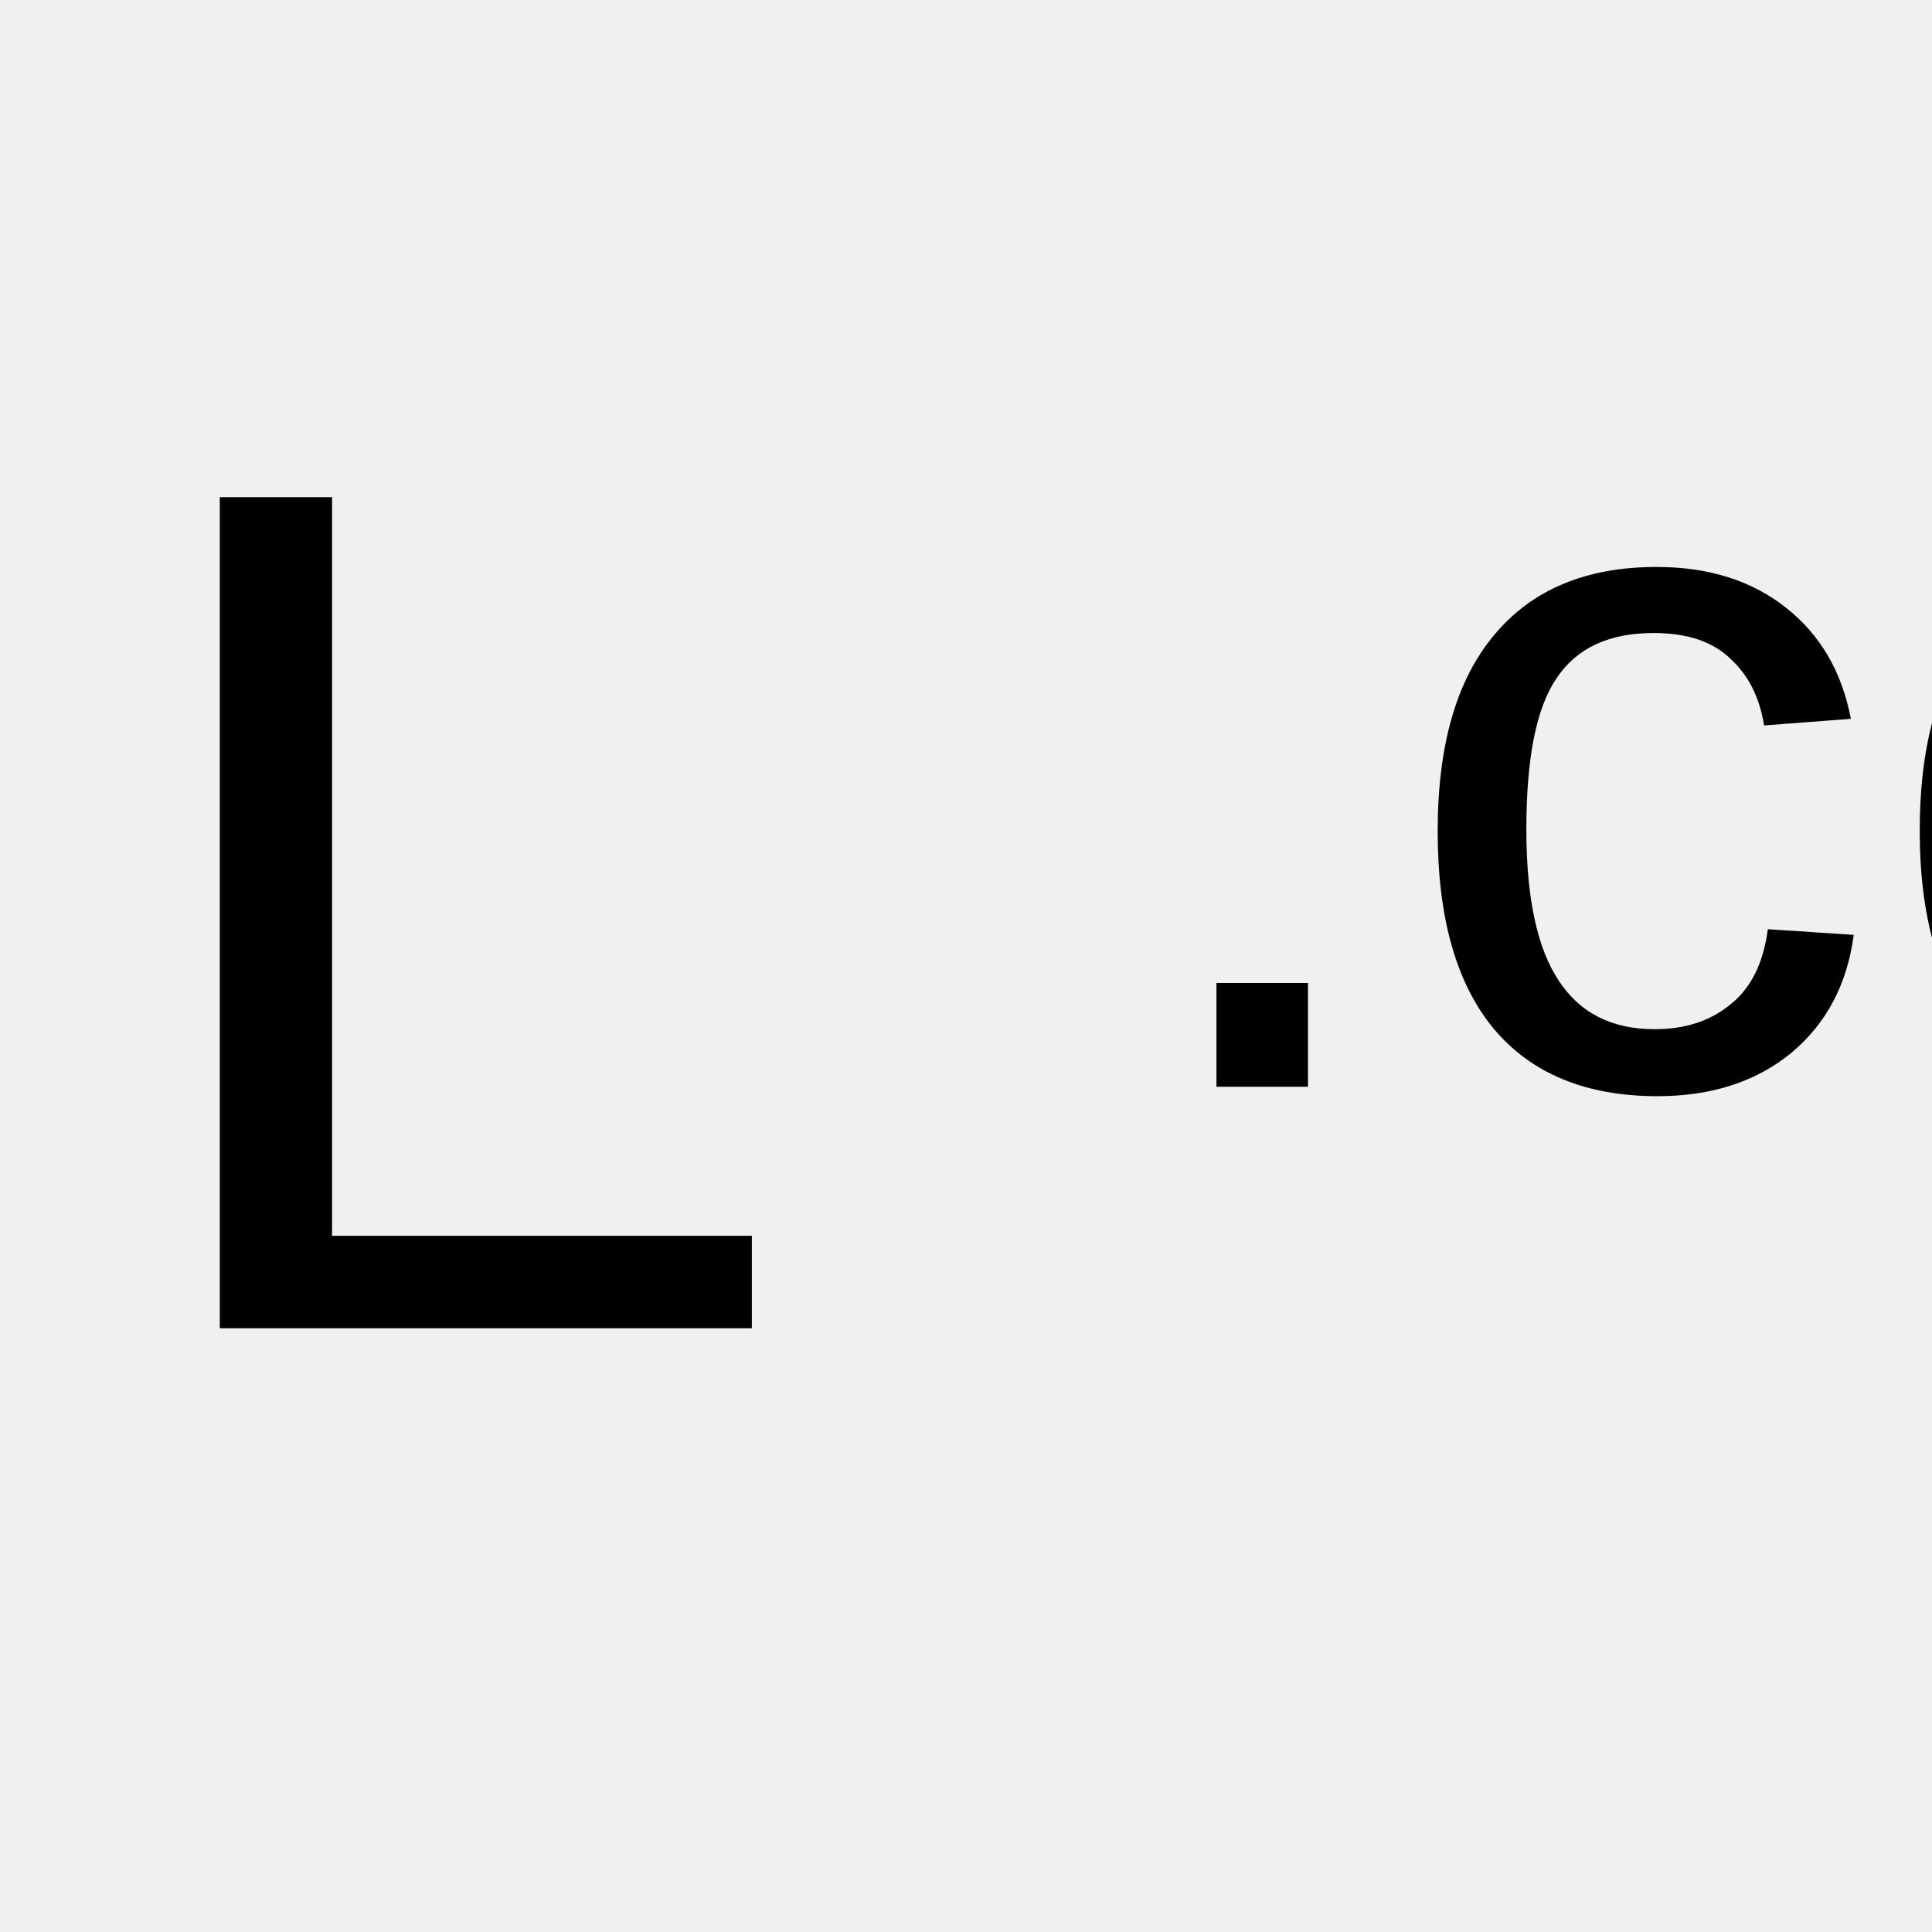
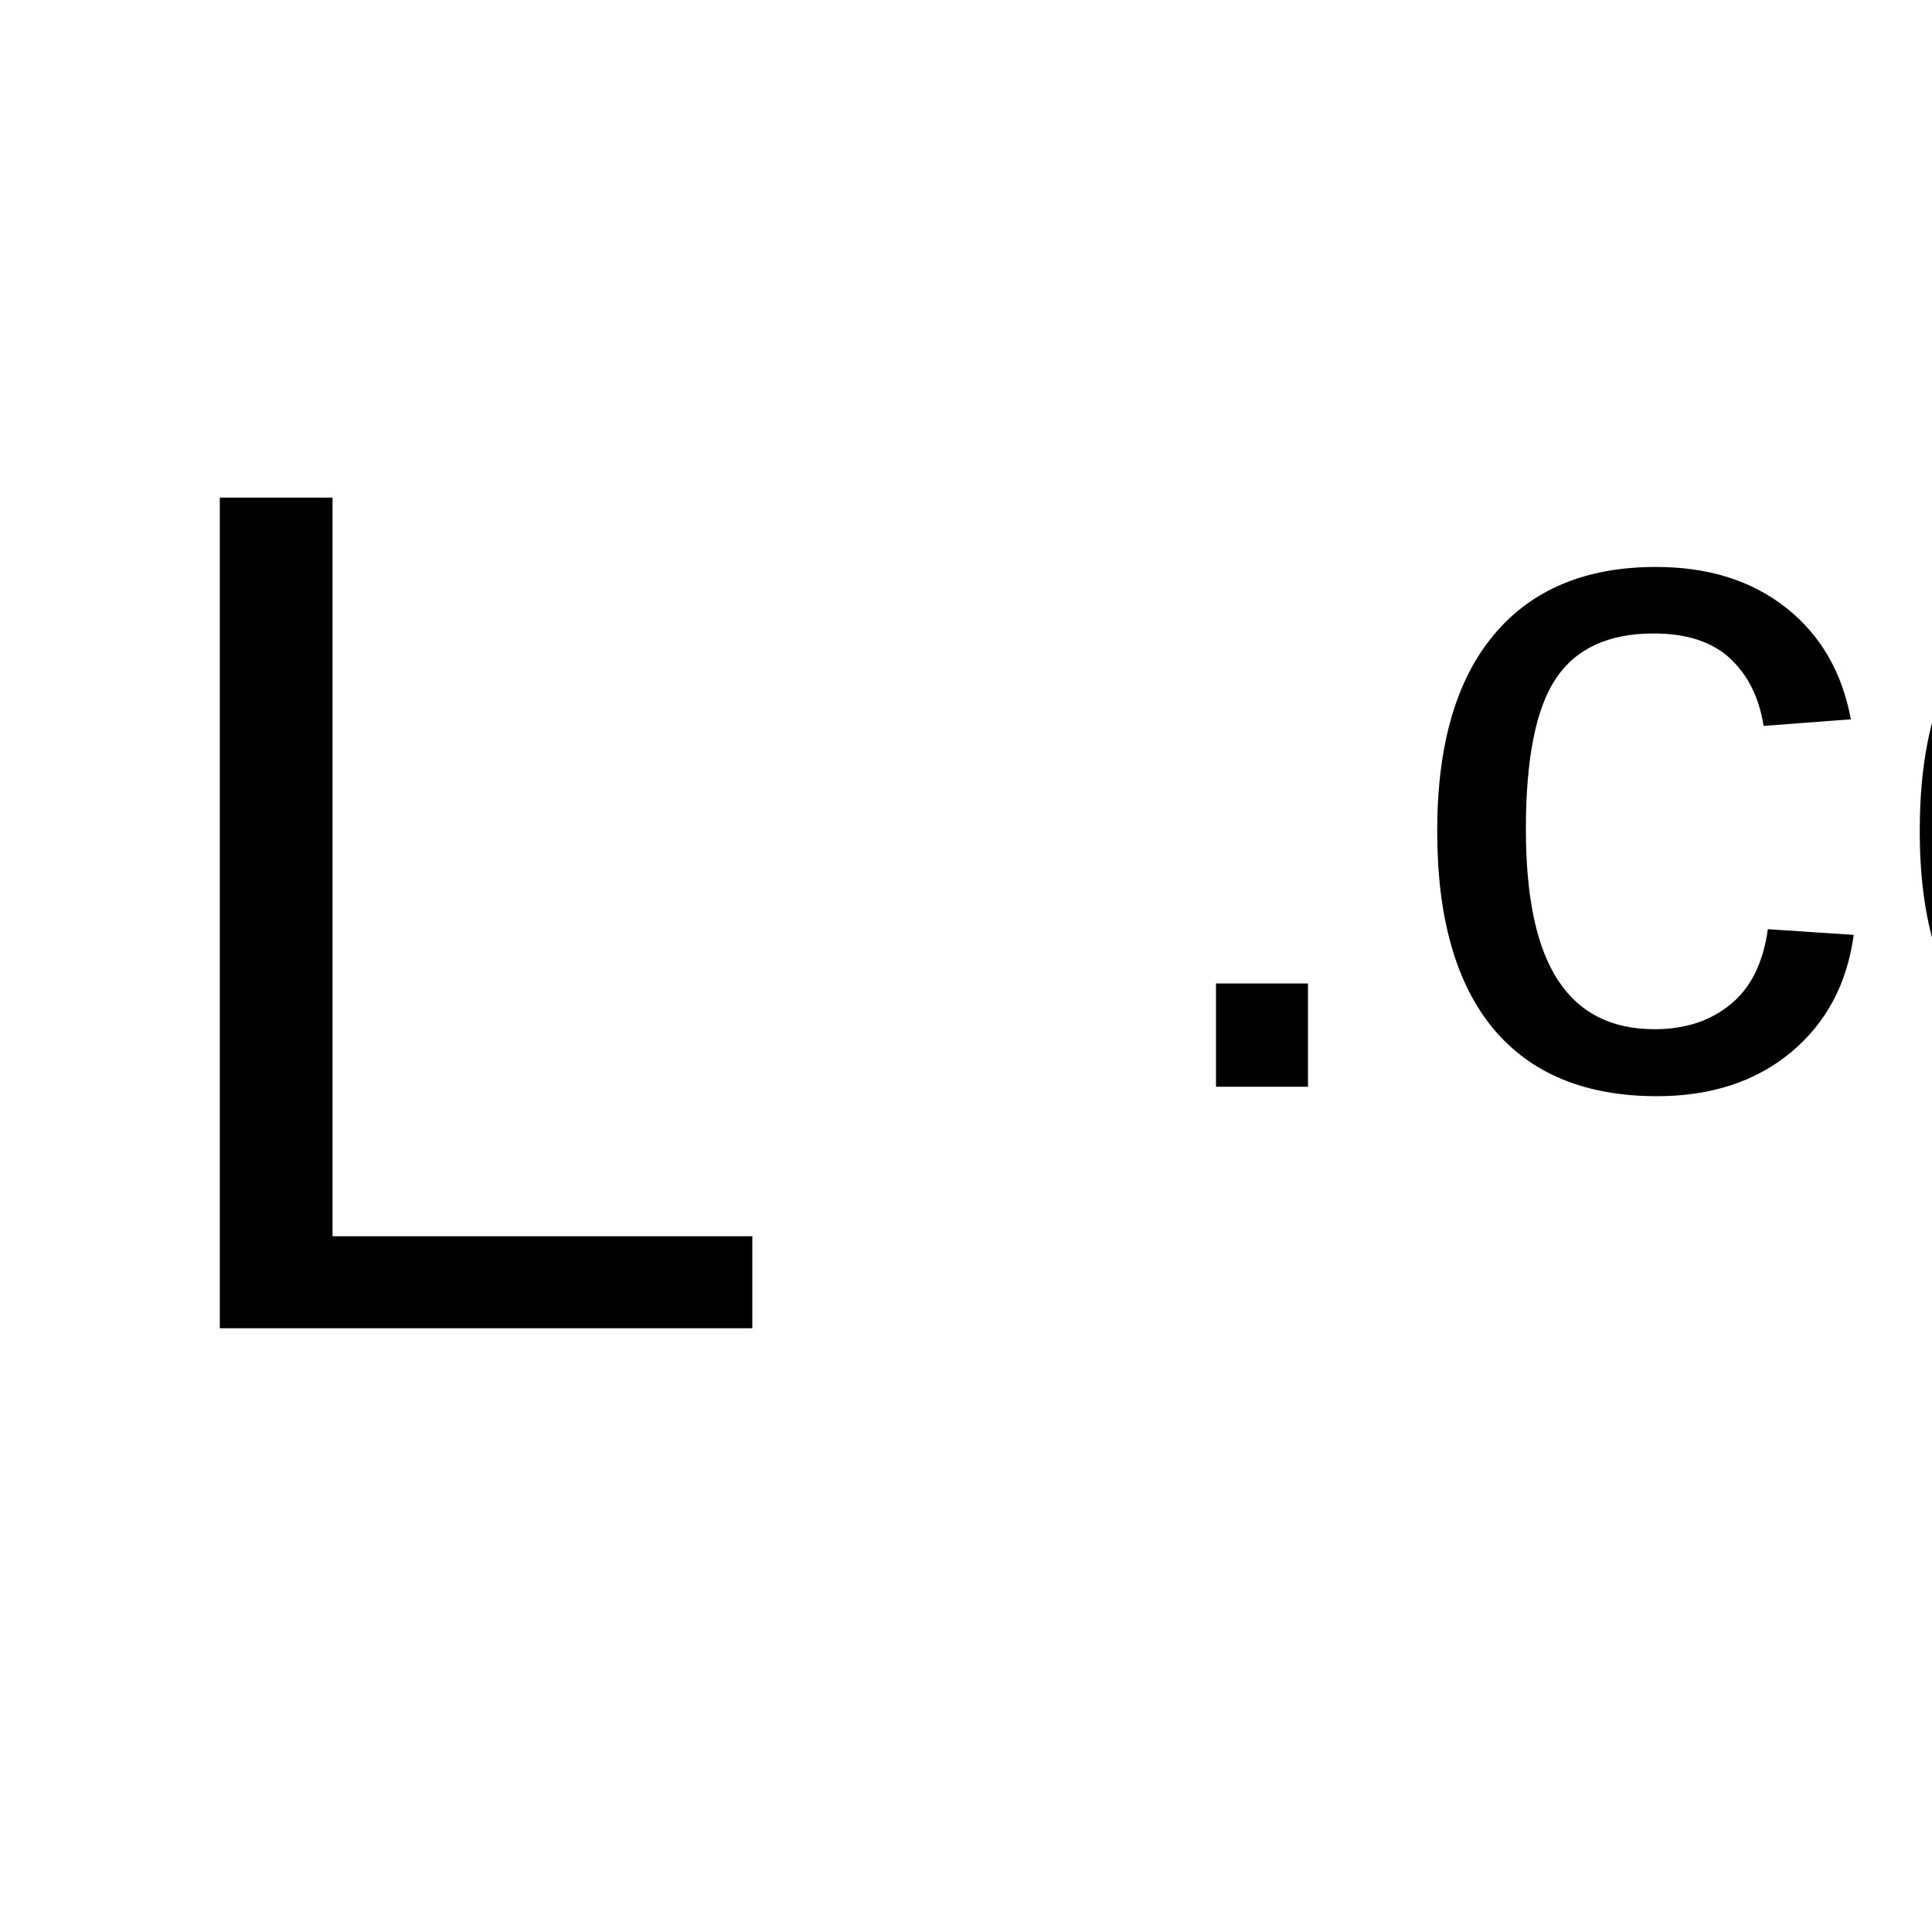
- <svg xmlns="http://www.w3.org/2000/svg" width="32" height="32" viewBox="0 0 32 32" fill="none">
-   <text x="2" y="22" font-family="Arial, sans-serif" font-size="20" font-weight="400" fill="#000000">
-     <tspan font-size="20">L</tspan>
-     <tspan font-size="16" baseline-shift="4">.com</tspan>
+ <svg xmlns="http://www.w3.org/2000/svg" width="64" height="64" viewBox="0 0 64 64" fill="none">
+   <rect width="64" height="64" fill="#ffffff" />
+   <text x="4" y="44" font-family="Arial, sans-serif" font-size="40" font-weight="400" fill="#000000">
+     <tspan font-size="40">L</tspan>
+     <tspan font-size="32" baseline-shift="8">.com</tspan>
  </text>
</svg>
